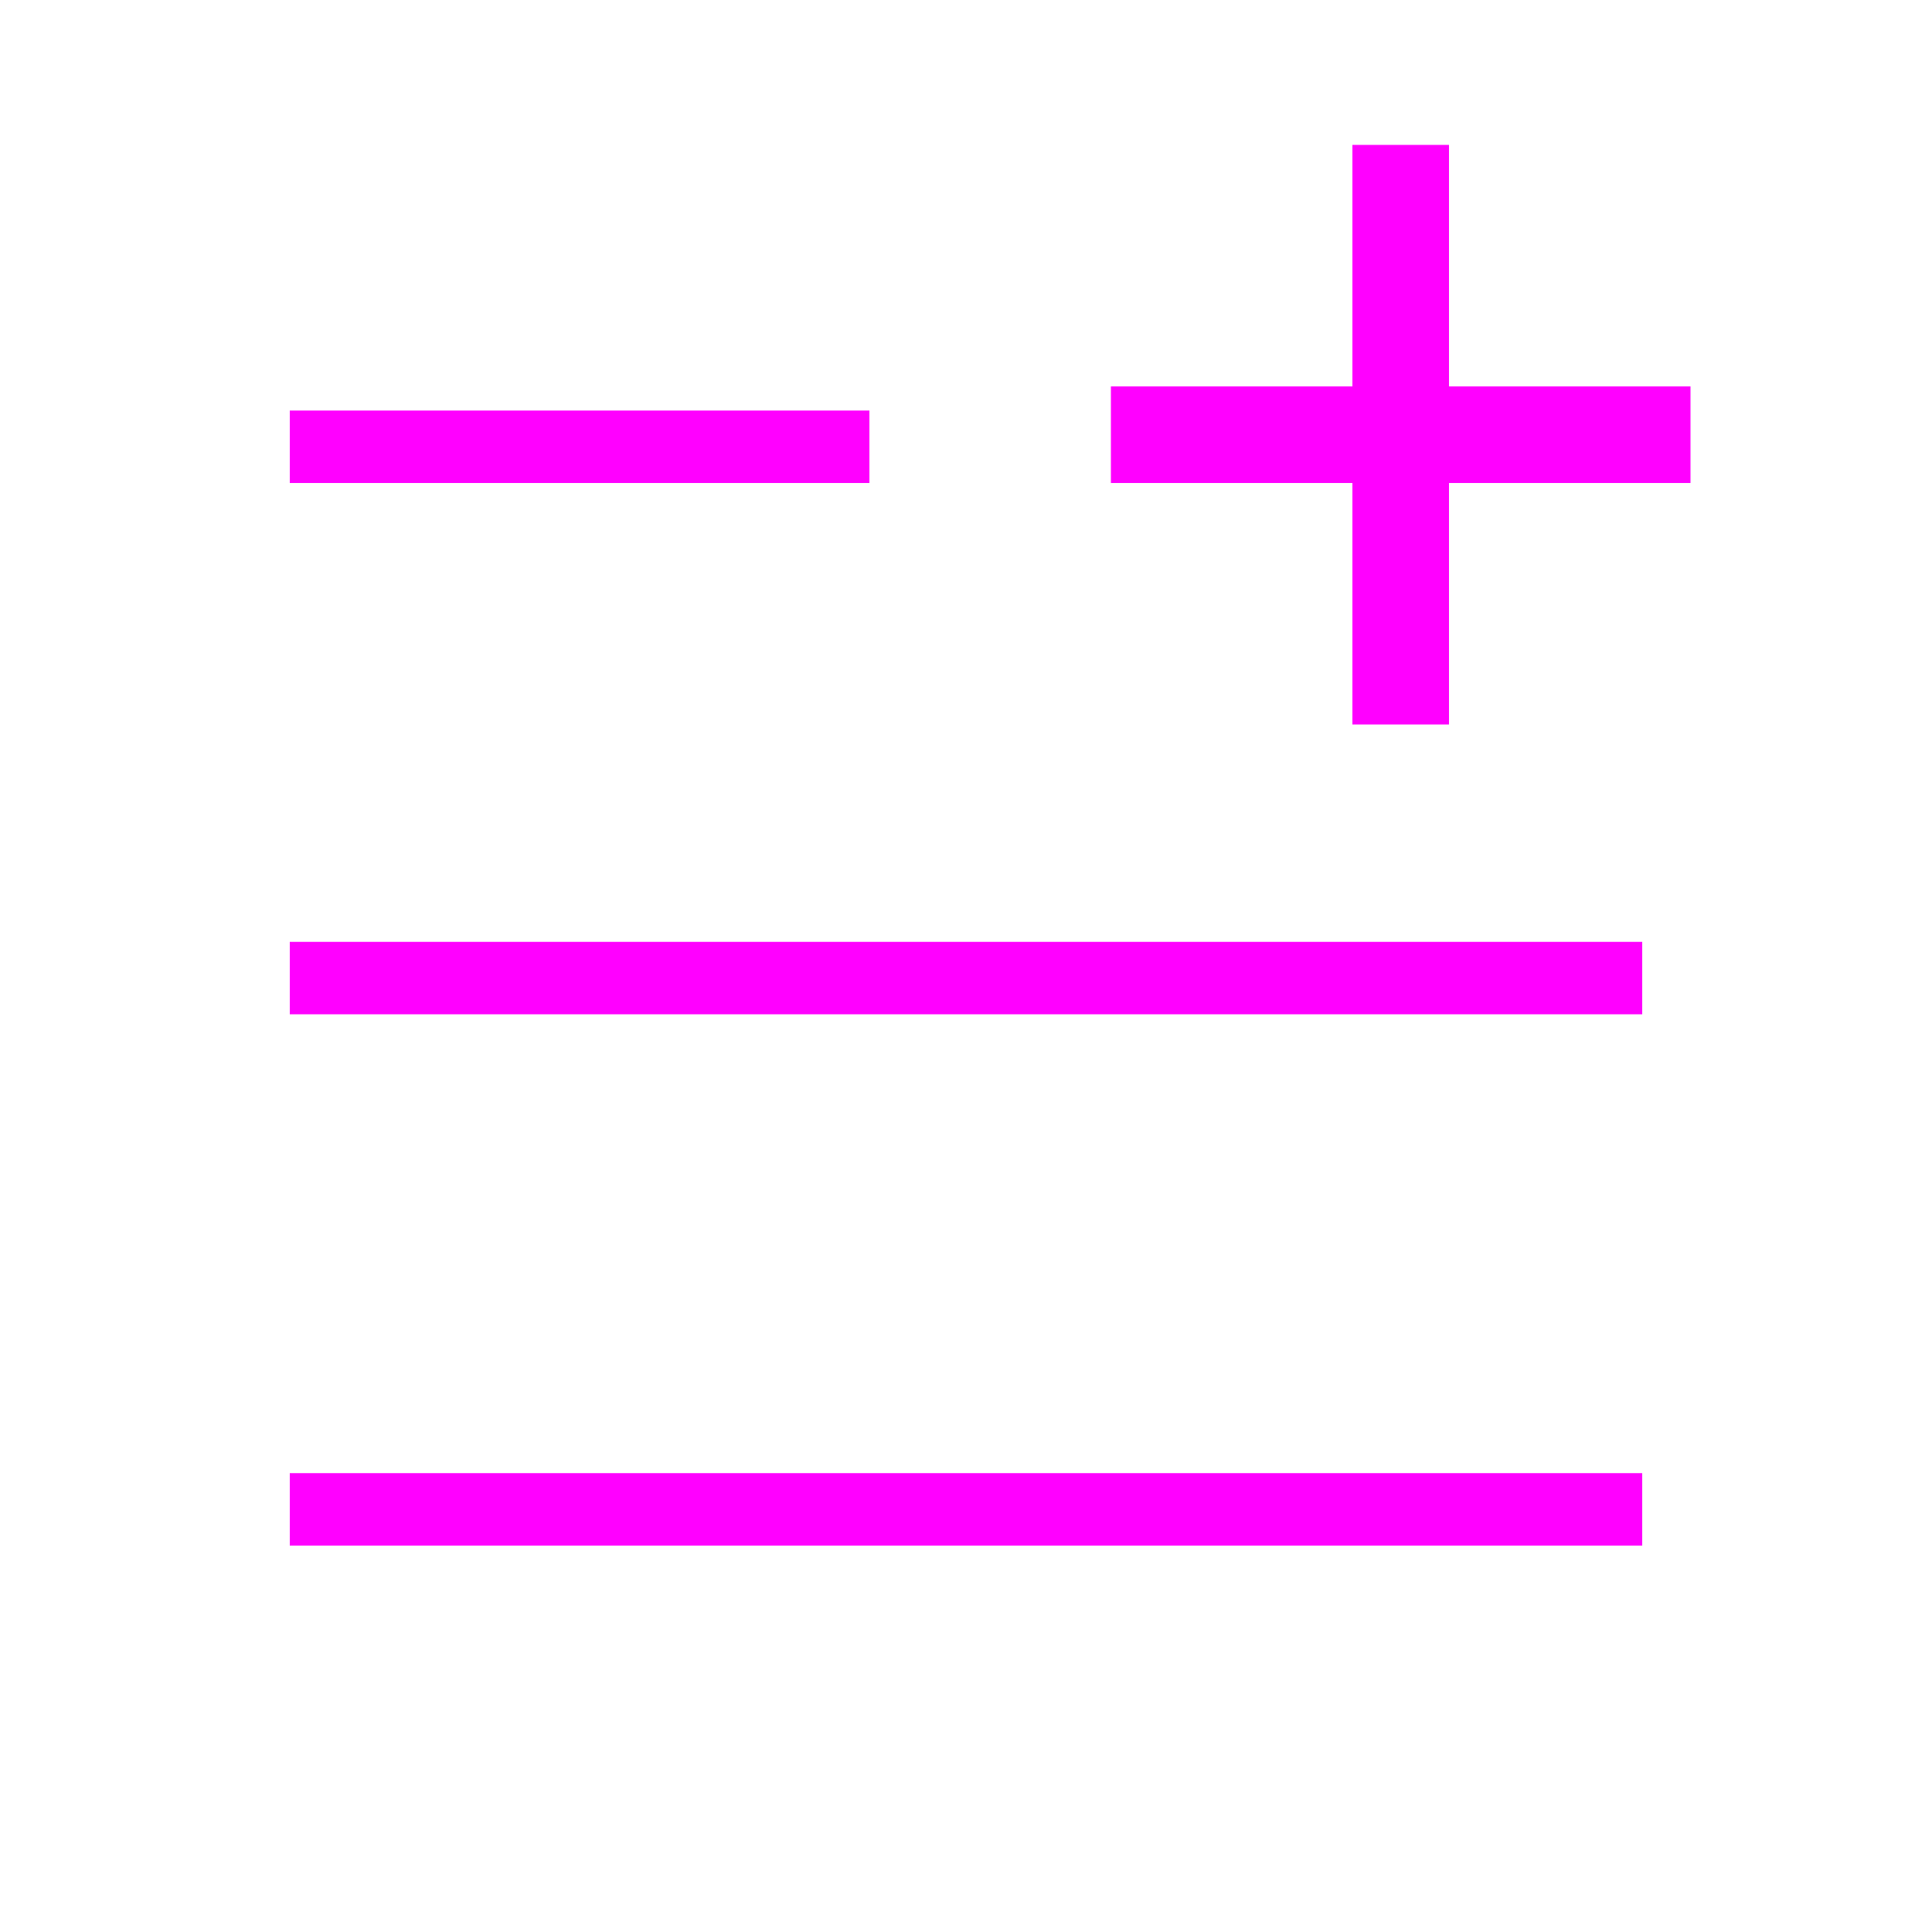
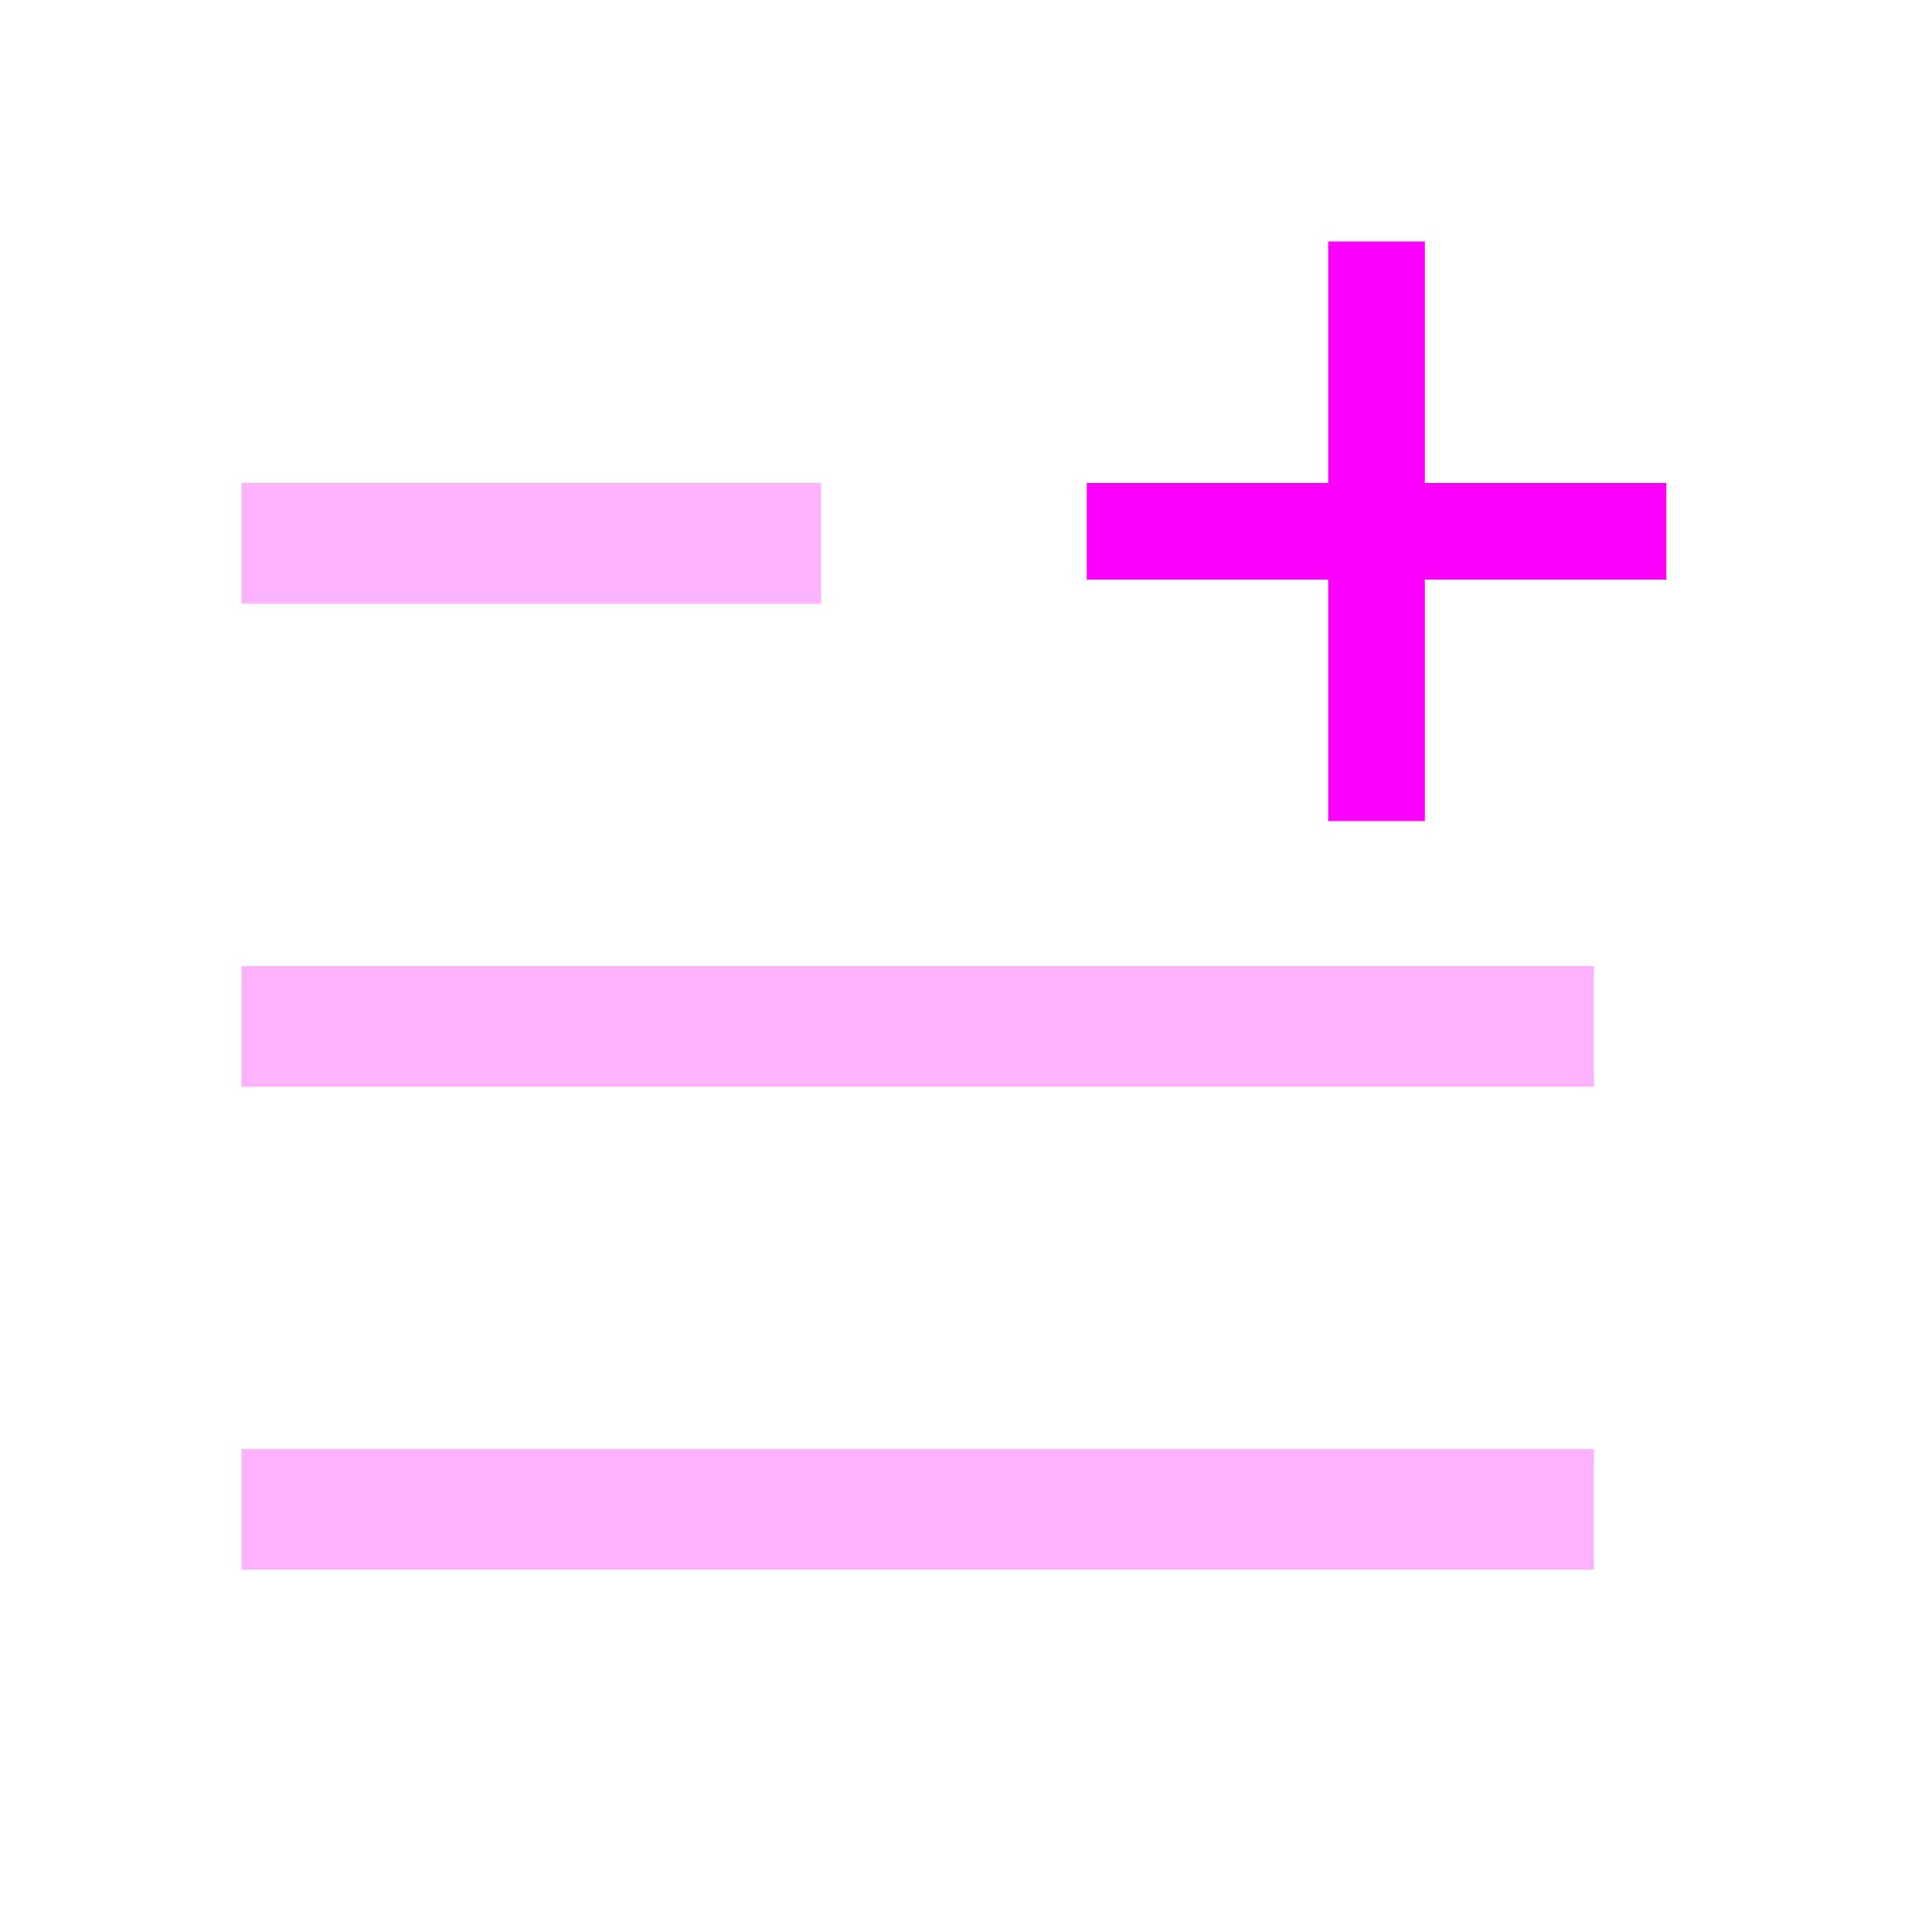
<svg xmlns="http://www.w3.org/2000/svg" width="16" height="16" viewBox="0 0 16 16" fill="none">
-   <path fill-rule="evenodd" clip-rule="evenodd" d="M7.2 3.4L2.4 3.4V4H7.2V3.4ZM2.4 7.8L13.6 7.8V8.4L2.4 8.4V7.8ZM2.4 12.2L13.6 12.2V12.8L2.4 12.8V12.2Z" fill="#FF00FF" />
-   <path fill-rule="evenodd" clip-rule="evenodd" d="M11.2 4V6H12V4L14 4V3.2L12 3.2V1.2L11.2 1.2V3.2H9.2V4H11.2Z" fill="#FF00FF" />
+   <path opacity="0.3" fill-rule="evenodd" clip-rule="evenodd" d="M6.8 4H2V5H6.8V4ZM2 8L13.2 8V9L2 9V8ZM2 12L13.2 12V13L2 13V12Z" fill="#FF00FF" />
+   <path fill-rule="evenodd" clip-rule="evenodd" d="M11 4.8V6.8H11.8V4.8L13.8 4.8V4L11.8 4V2H11V4H9V4.8H11Z" fill="#FF00FF" />
</svg>
